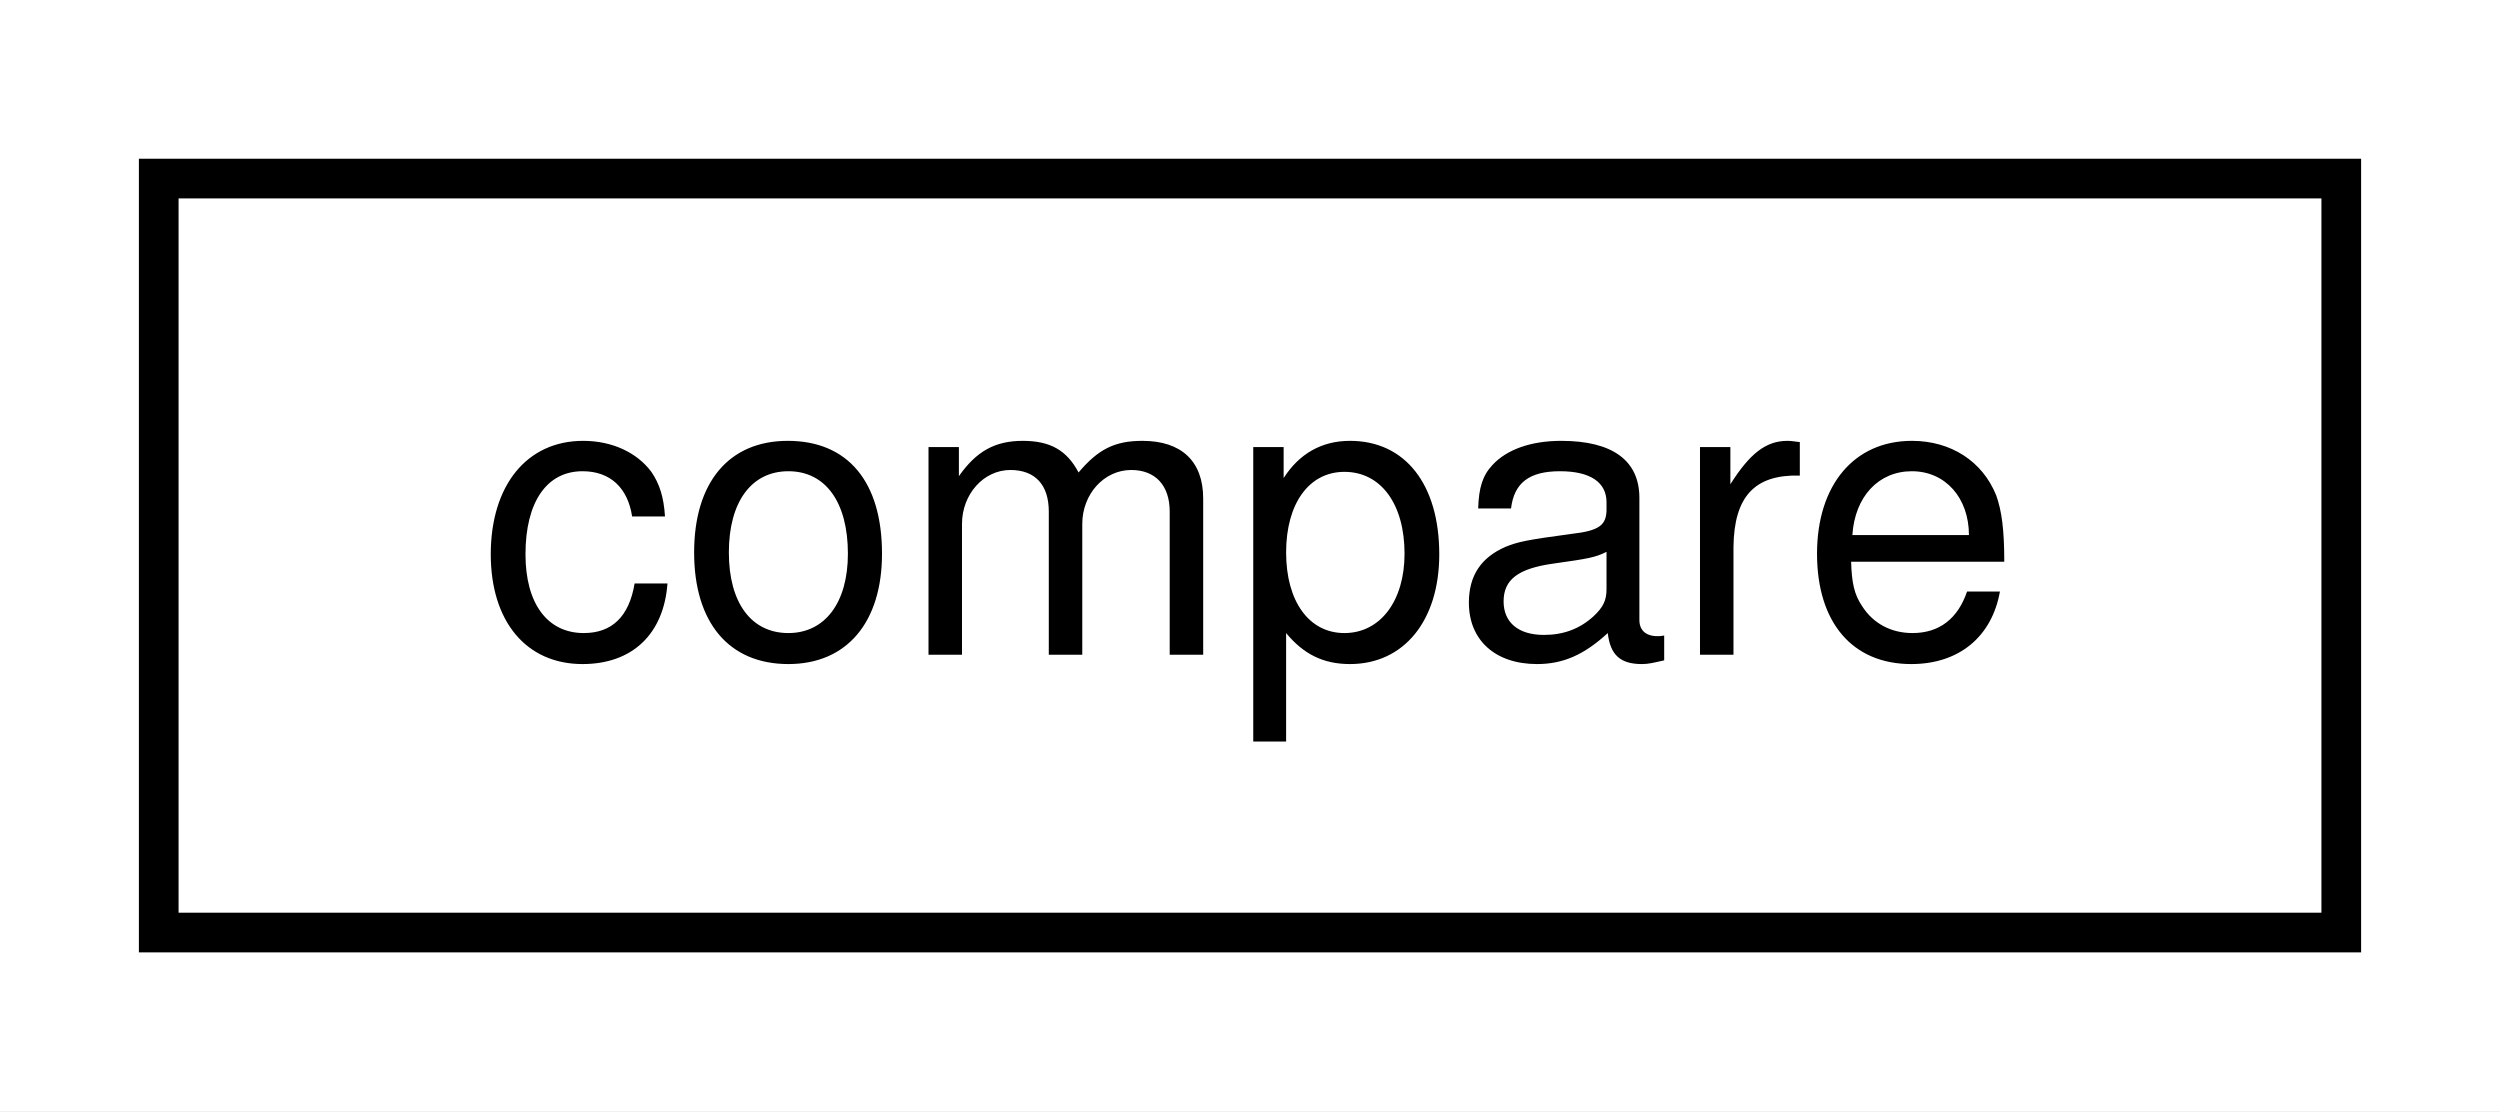
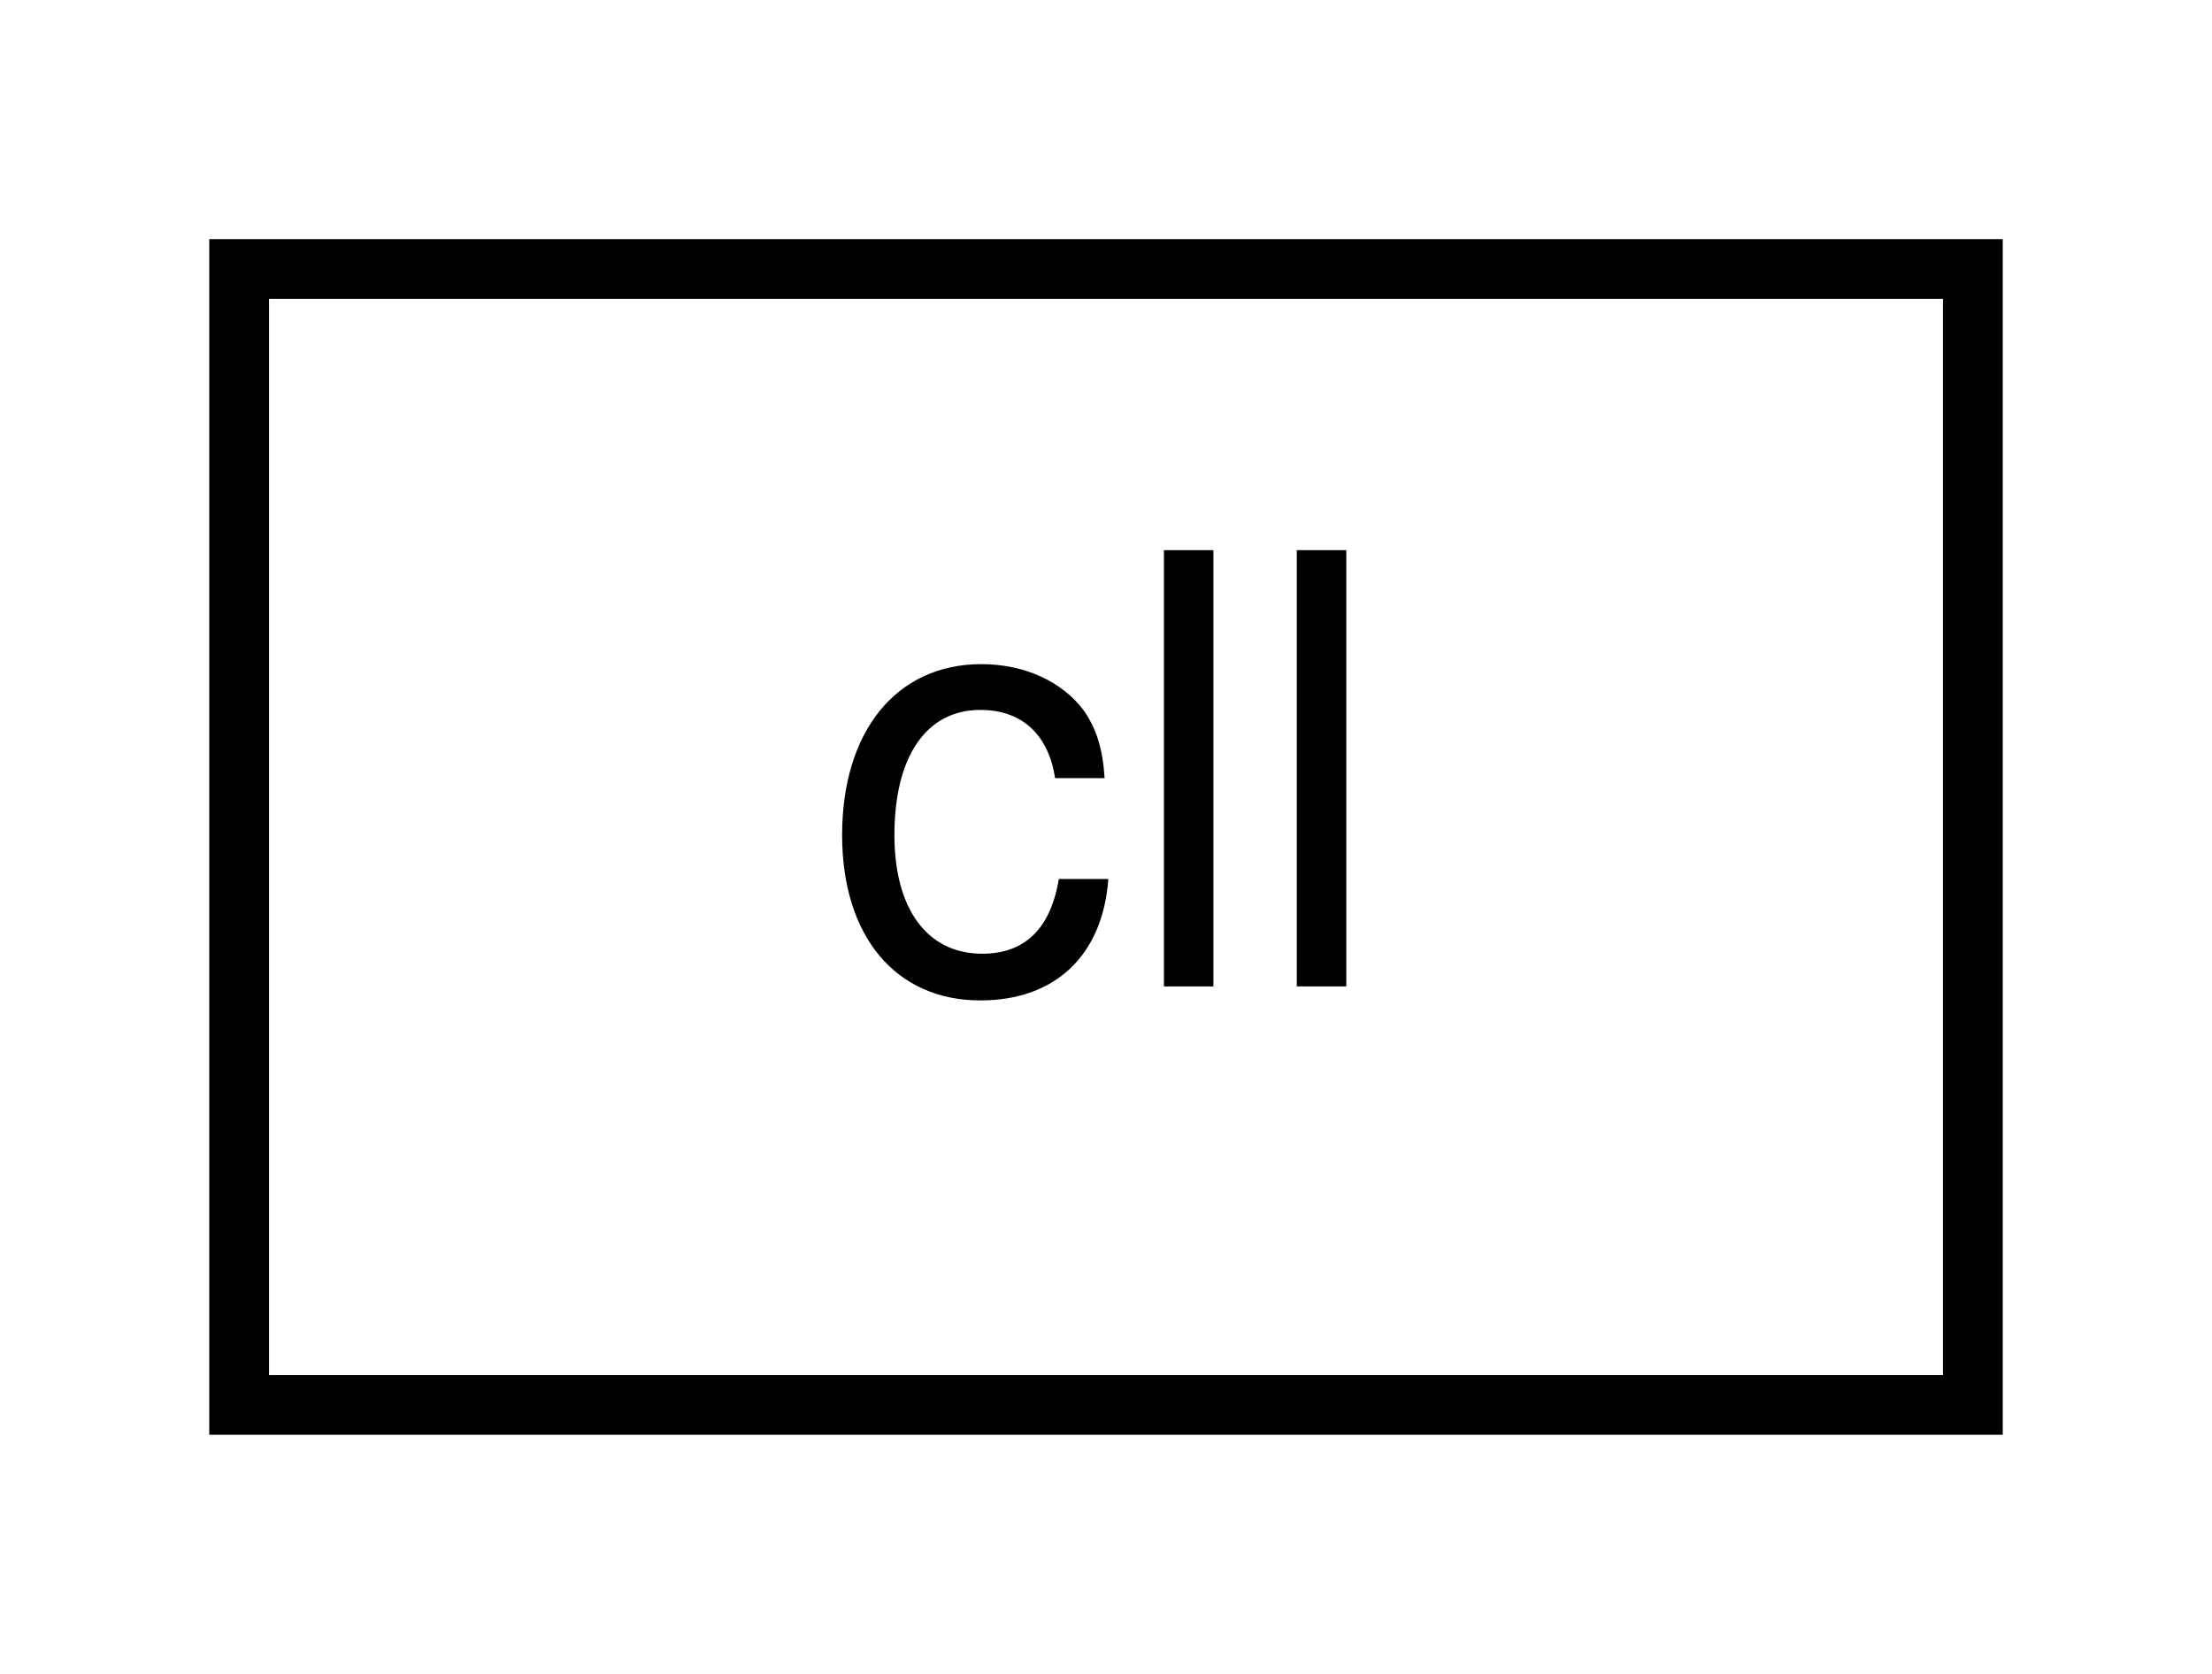
- <svg xmlns="http://www.w3.org/2000/svg" xmlns:xlink="http://www.w3.org/1999/xlink" width="63pt" height="28pt" viewBox="0.00 0.00 63.00 28.00">
+ <svg xmlns="http://www.w3.org/2000/svg" xmlns:xlink="http://www.w3.org/1999/xlink" width="37pt" height="28pt" viewBox="0.00 0.00 37.00 28.00">
  <g id="graph0" class="graph" transform="scale(1 1) rotate(0) translate(4 24)">
-     <polygon fill="white" stroke="transparent" points="-4,4 -4,-24 59,-24 59,4 -4,4" />
+     <polygon fill="white" stroke="transparent" points="-4,4 -4,-24 33,-24 33,4 -4,4" />
    <g id="node1" class="node">
      <g id="a_node1">
-         <a xlink:href="d1/db3/structcompare.html" target="_top" xlink:title=" ">
-           <polygon fill="white" stroke="black" points="0,-0.5 0,-19.5 55,-19.5 55,-0.5 0,-0.5" />
-           <text text-anchor="middle" x="27.5" y="-7.5" font-family="Helvetica,sans-Serif" font-size="10.00">compare</text>
+         <a xlink:href="d5/d15/classcll.html" target="_top" xlink:title=" ">
+           <polygon fill="white" stroke="black" points="0,-0.5 0,-19.5 29,-19.5 29,-0.5 0,-0.5" />
+           <text text-anchor="middle" x="14.5" y="-7.5" font-family="Helvetica,sans-Serif" font-size="10.00">cll</text>
        </a>
      </g>
    </g>
  </g>
</svg>
